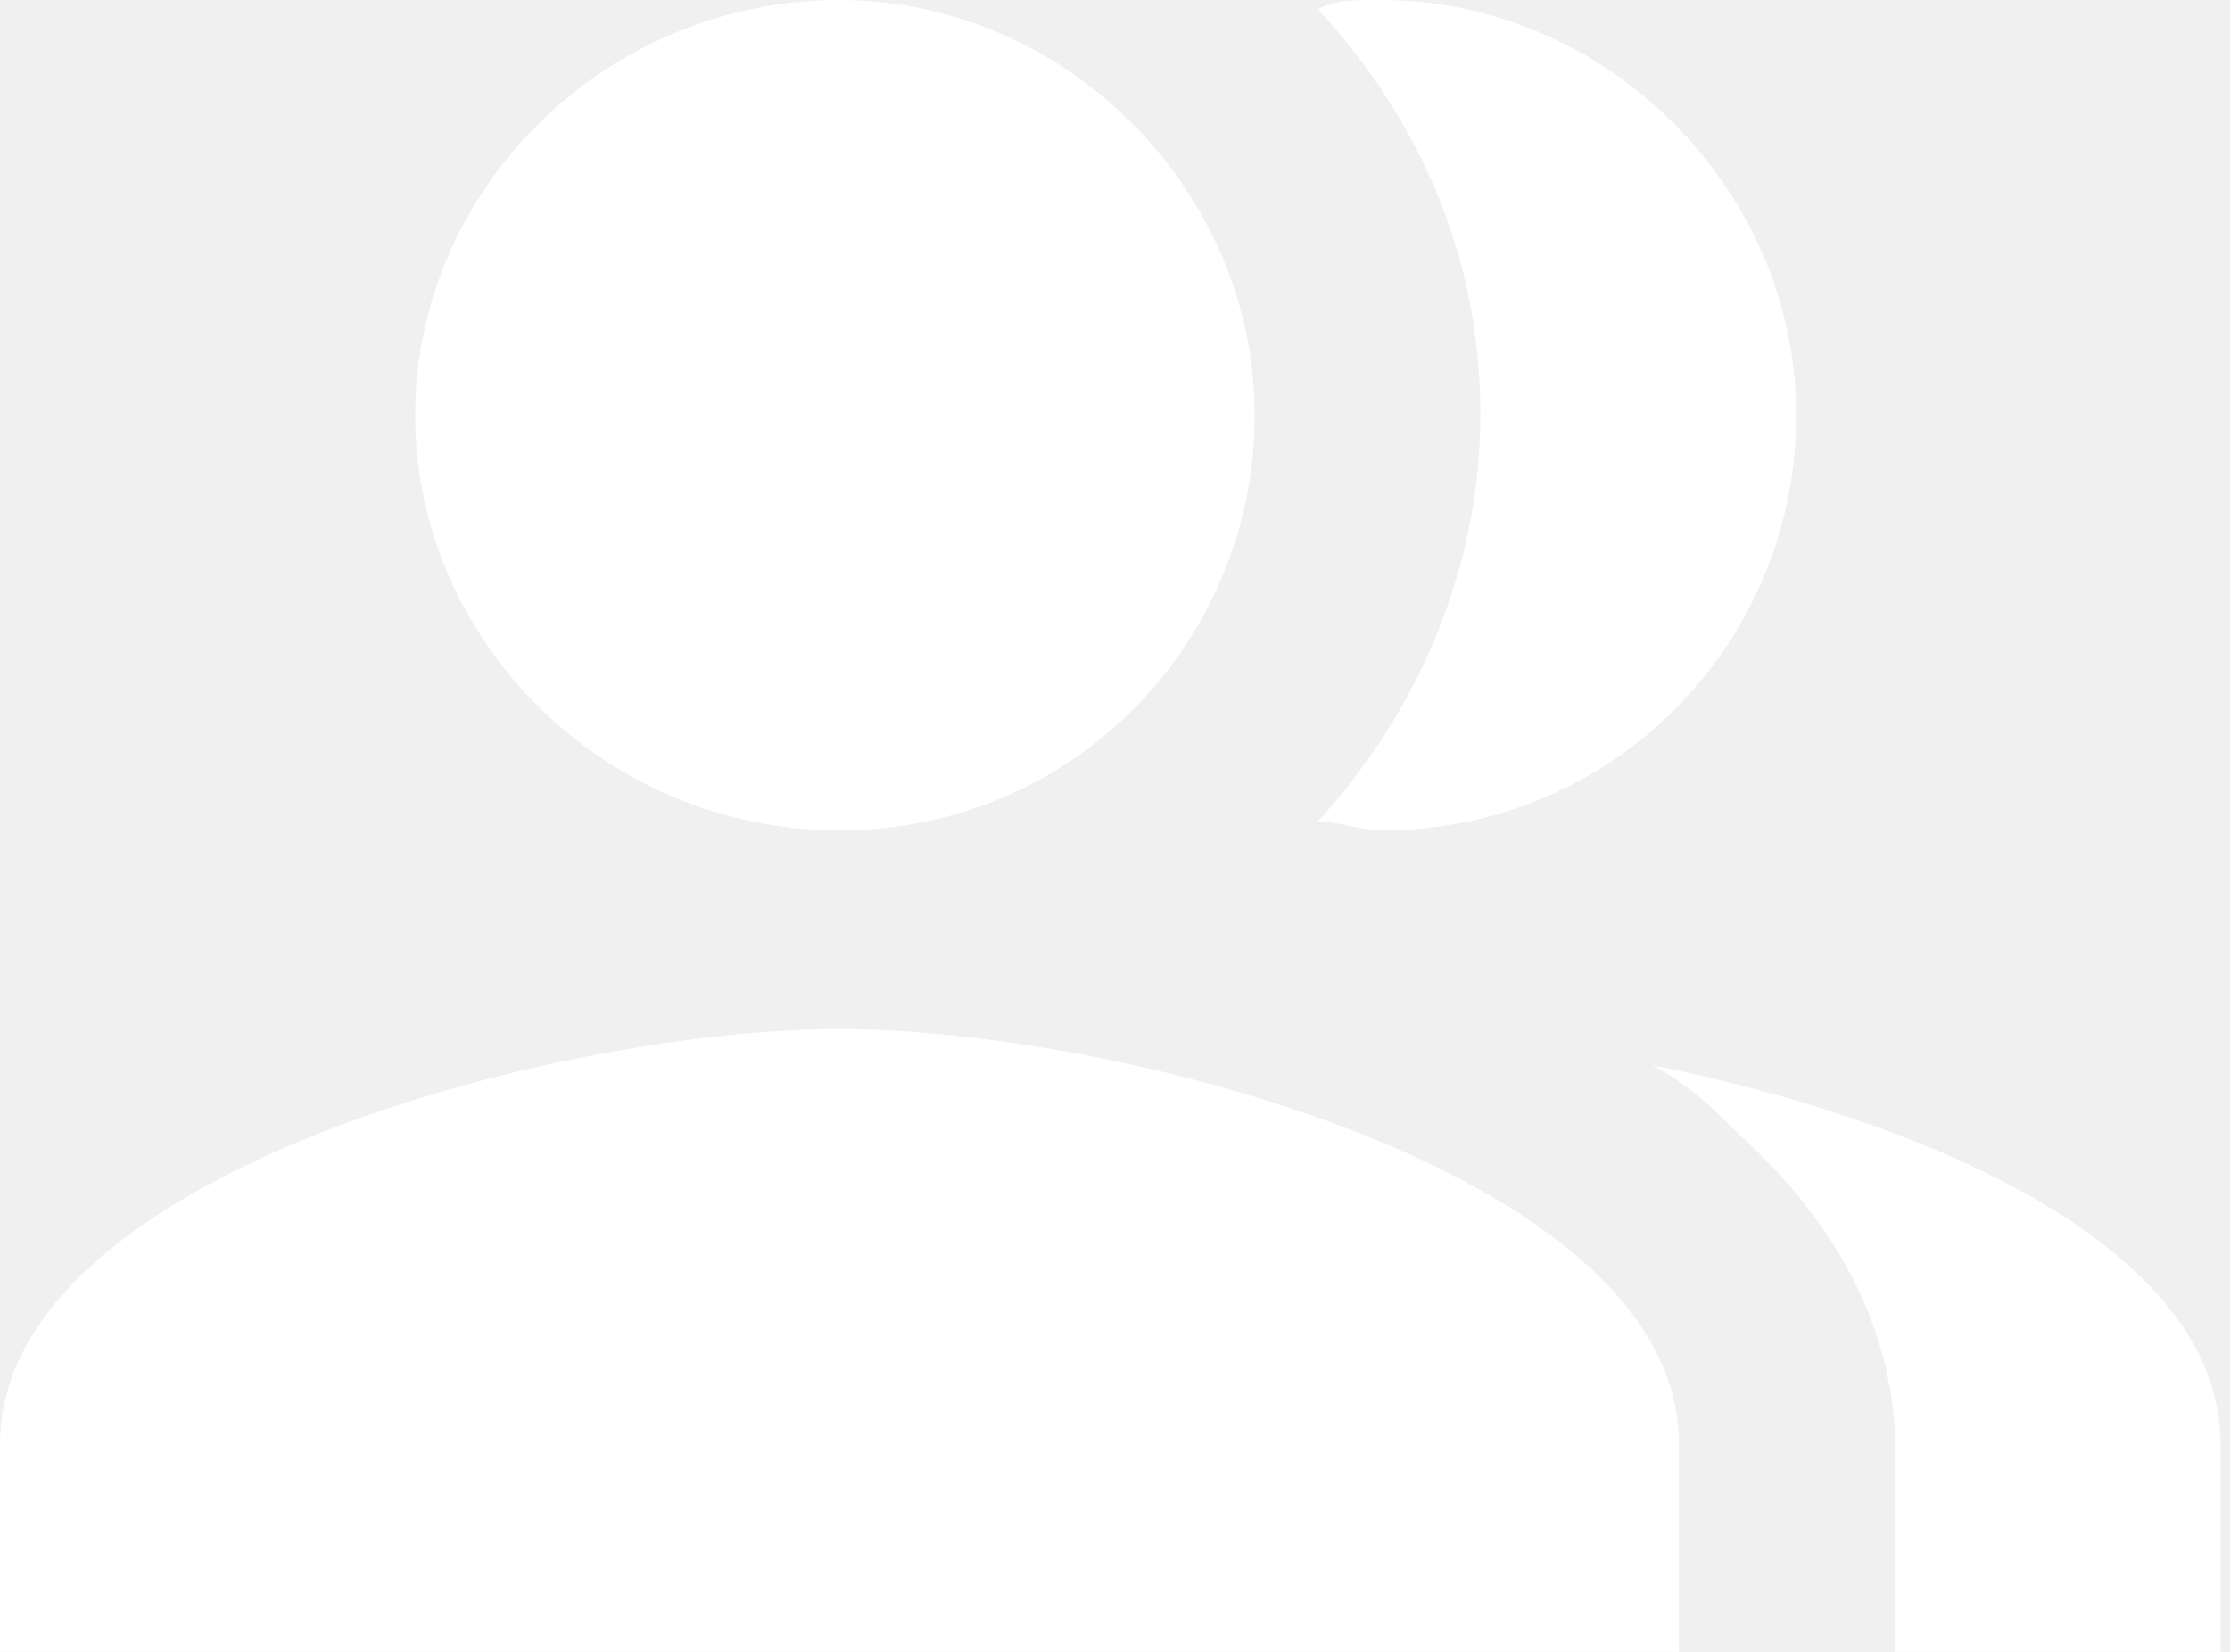
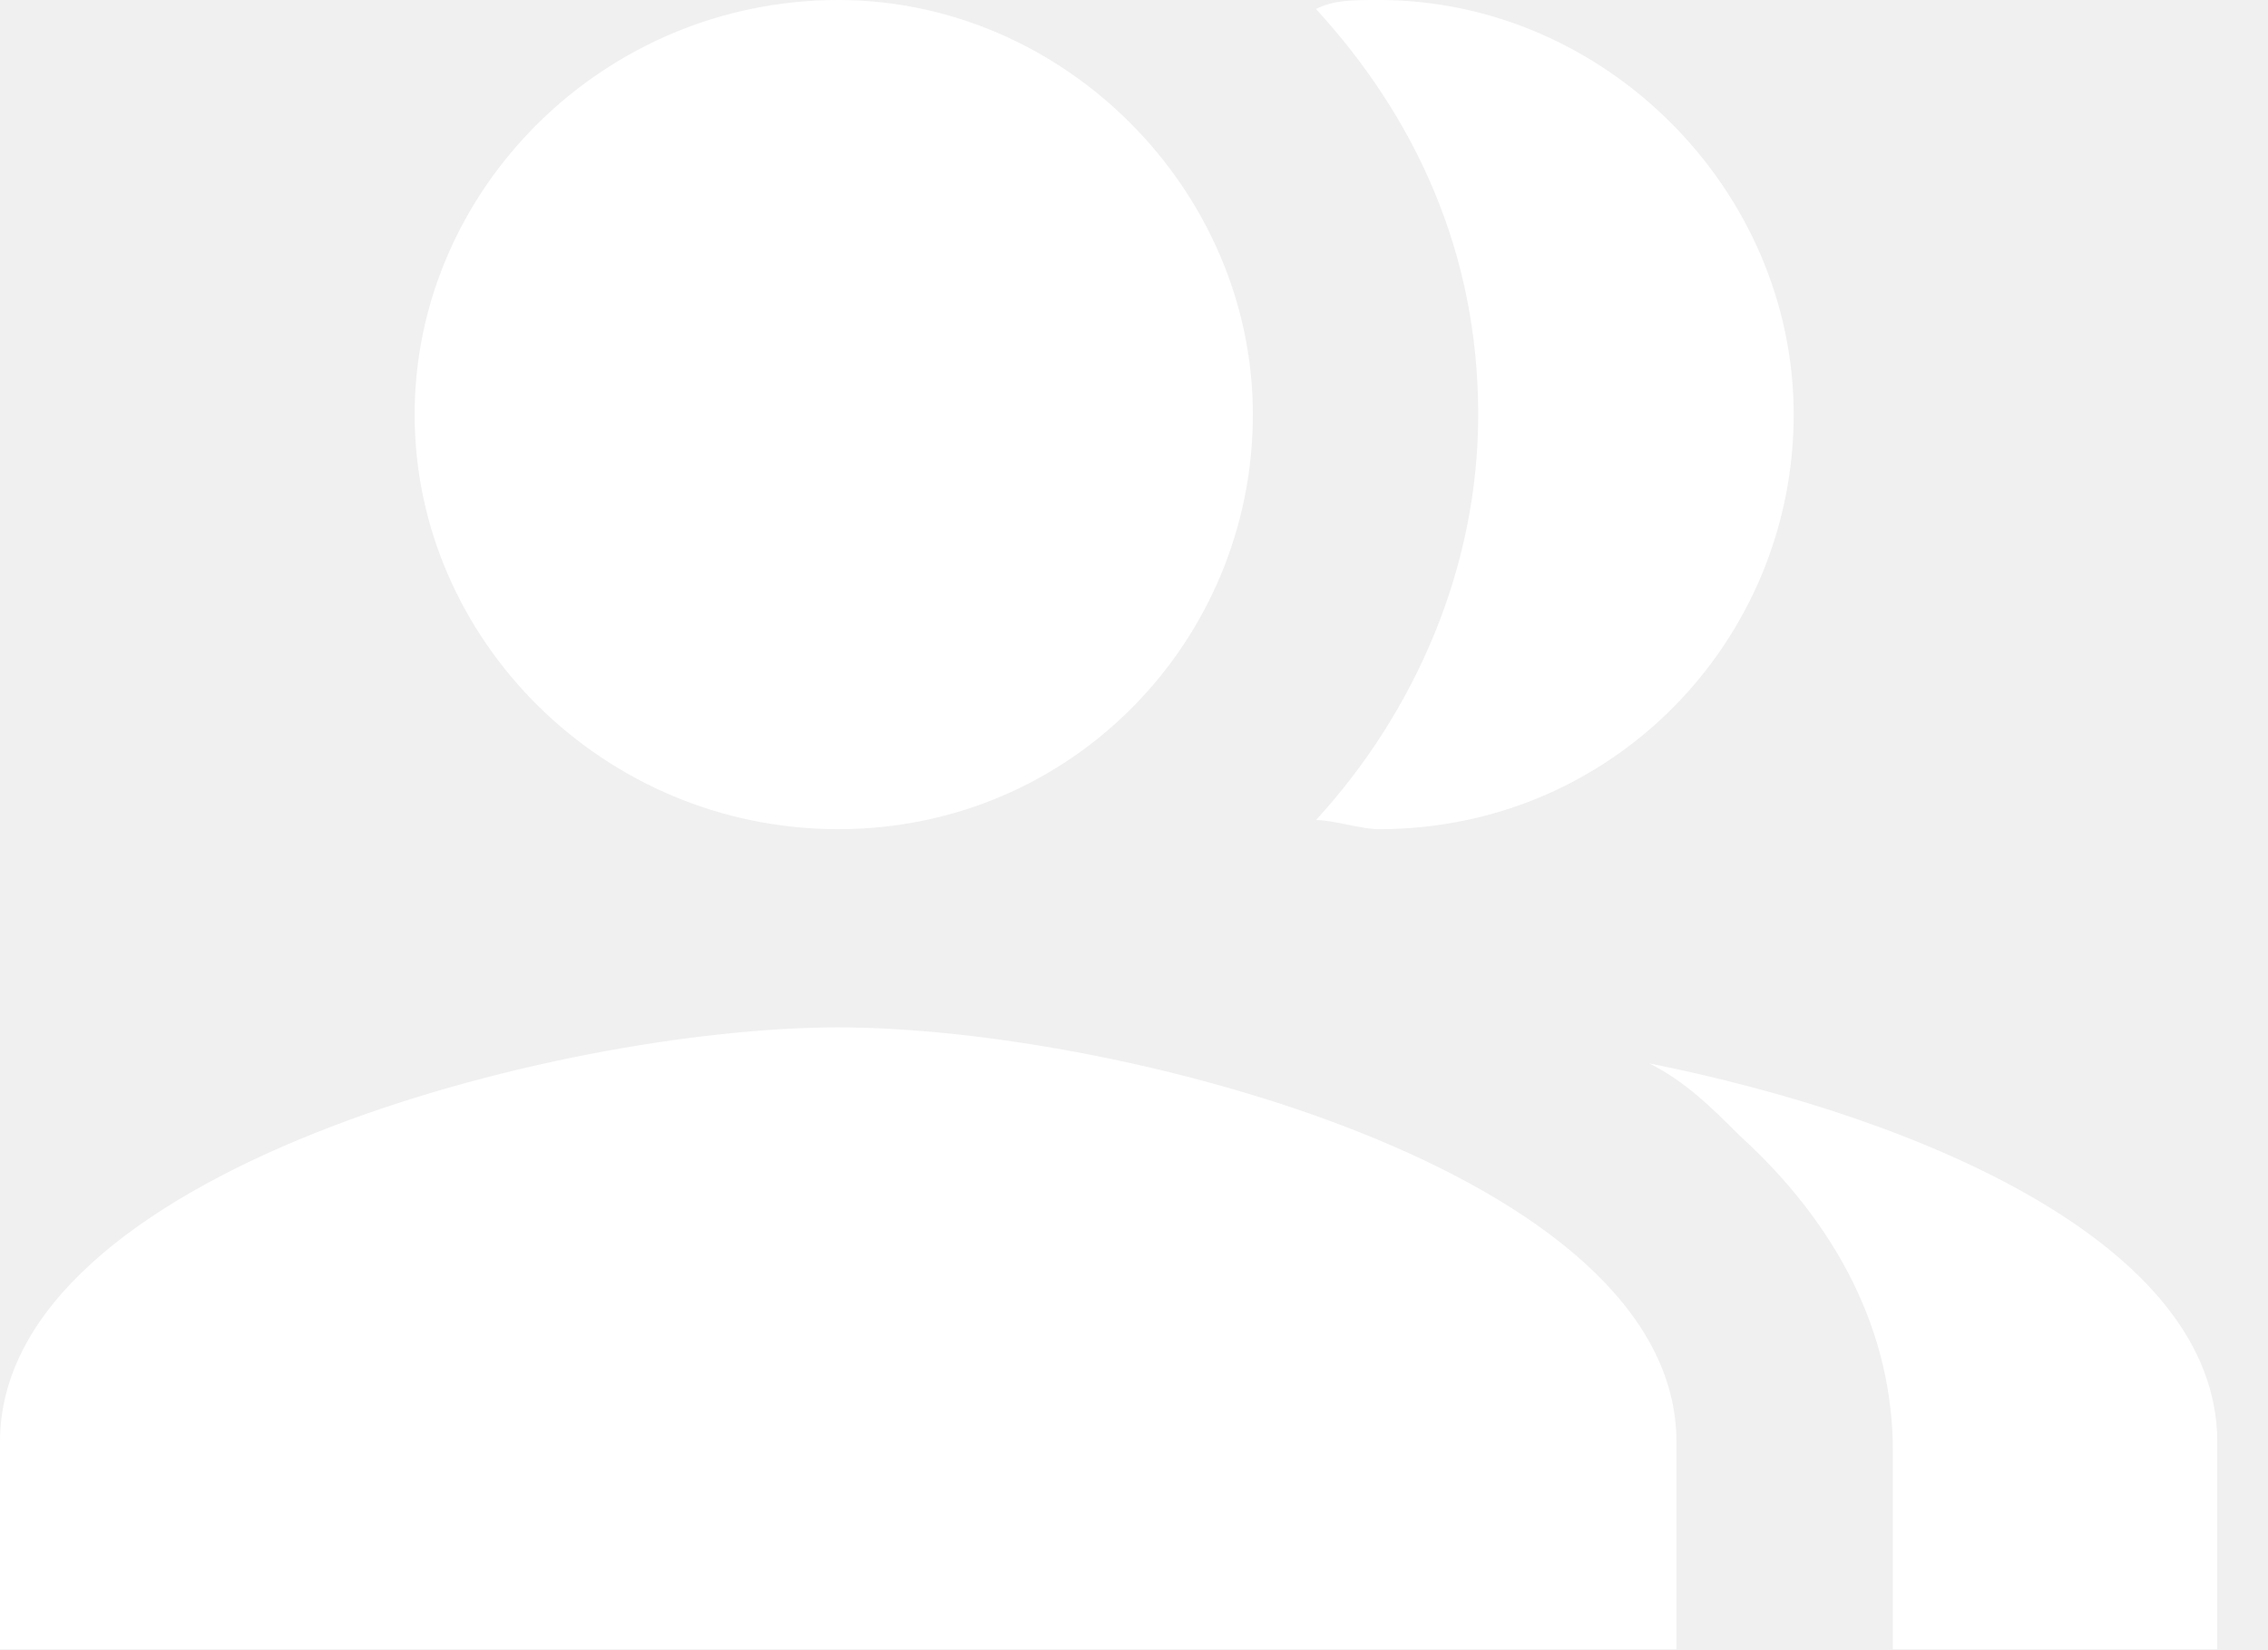
- <svg xmlns="http://www.w3.org/2000/svg" width="27" height="20" viewBox="0 0 27 20" fill="none">
+ <svg xmlns="http://www.w3.org/2000/svg" width="22" height="16" viewBox="0 0 22 16" fill="none">
  <g clip-path="url(#clip0)">
-     <path d="M10.164 10.055C13.005 10.055 15.191 7.76 15.191 5.027C15.191 2.295 12.896 0 10.164 0C7.322 0 5.027 2.295 5.027 5.027C5.027 7.76 7.322 10.055 10.164 10.055ZM10.164 12.459C6.776 12.459 0 14.208 0 17.486V20H20.328V17.486C20.328 14.208 13.552 12.459 10.164 12.459Z" fill="white" />
-     <path d="M17.924 5.027C17.924 6.885 17.159 8.634 15.956 9.945C16.175 9.945 16.503 10.055 16.721 10.055C19.563 10.055 21.749 7.76 21.749 5.027C21.749 2.295 19.454 0 16.721 0C16.393 0 16.175 0 15.956 0.109C17.159 1.421 17.924 3.06 17.924 5.027Z" fill="white" />
-     <path d="M20 12.896C20.437 13.115 20.765 13.443 21.093 13.771C22.295 14.863 22.951 16.175 22.951 17.596V20.109H26.885V17.486C26.885 15.082 23.279 13.552 20 12.896Z" fill="white" />
+     <path d="M8.131 8.044C10.404 8.044 12.153 6.208 12.153 4.022C12.153 1.836 10.317 0 8.131 0C5.858 0 4.022 1.836 4.022 4.022C4.022 6.208 5.858 8.044 8.131 8.044ZM8.131 9.967C5.421 9.967 0 11.366 0 13.989V16H16.262V13.989C16.262 11.366 10.841 9.967 8.131 9.967Z" fill="white" />
+     <path d="M14.339 4.022C14.339 5.508 13.727 6.907 12.765 7.956C12.94 7.956 13.202 8.044 13.377 8.044C15.65 8.044 17.399 6.208 17.399 4.022C17.399 1.836 15.563 0 13.377 0C13.115 0 12.94 0 12.765 0.087C13.727 1.137 14.339 2.448 14.339 4.022Z" fill="white" />
+     <path d="M16 10.317C16.35 10.492 16.612 10.754 16.874 11.016C17.836 11.891 18.361 12.94 18.361 14.076V16.087H21.508V13.989C21.508 12.066 18.623 10.841 16 10.317Z" fill="white" />
  </g>
  <defs>
    <clipPath id="clip0">
-       <rect width="26.885" height="20" fill="white" />
+       <rect width="21.6" height="16" fill="white" />
    </clipPath>
  </defs>
</svg>
